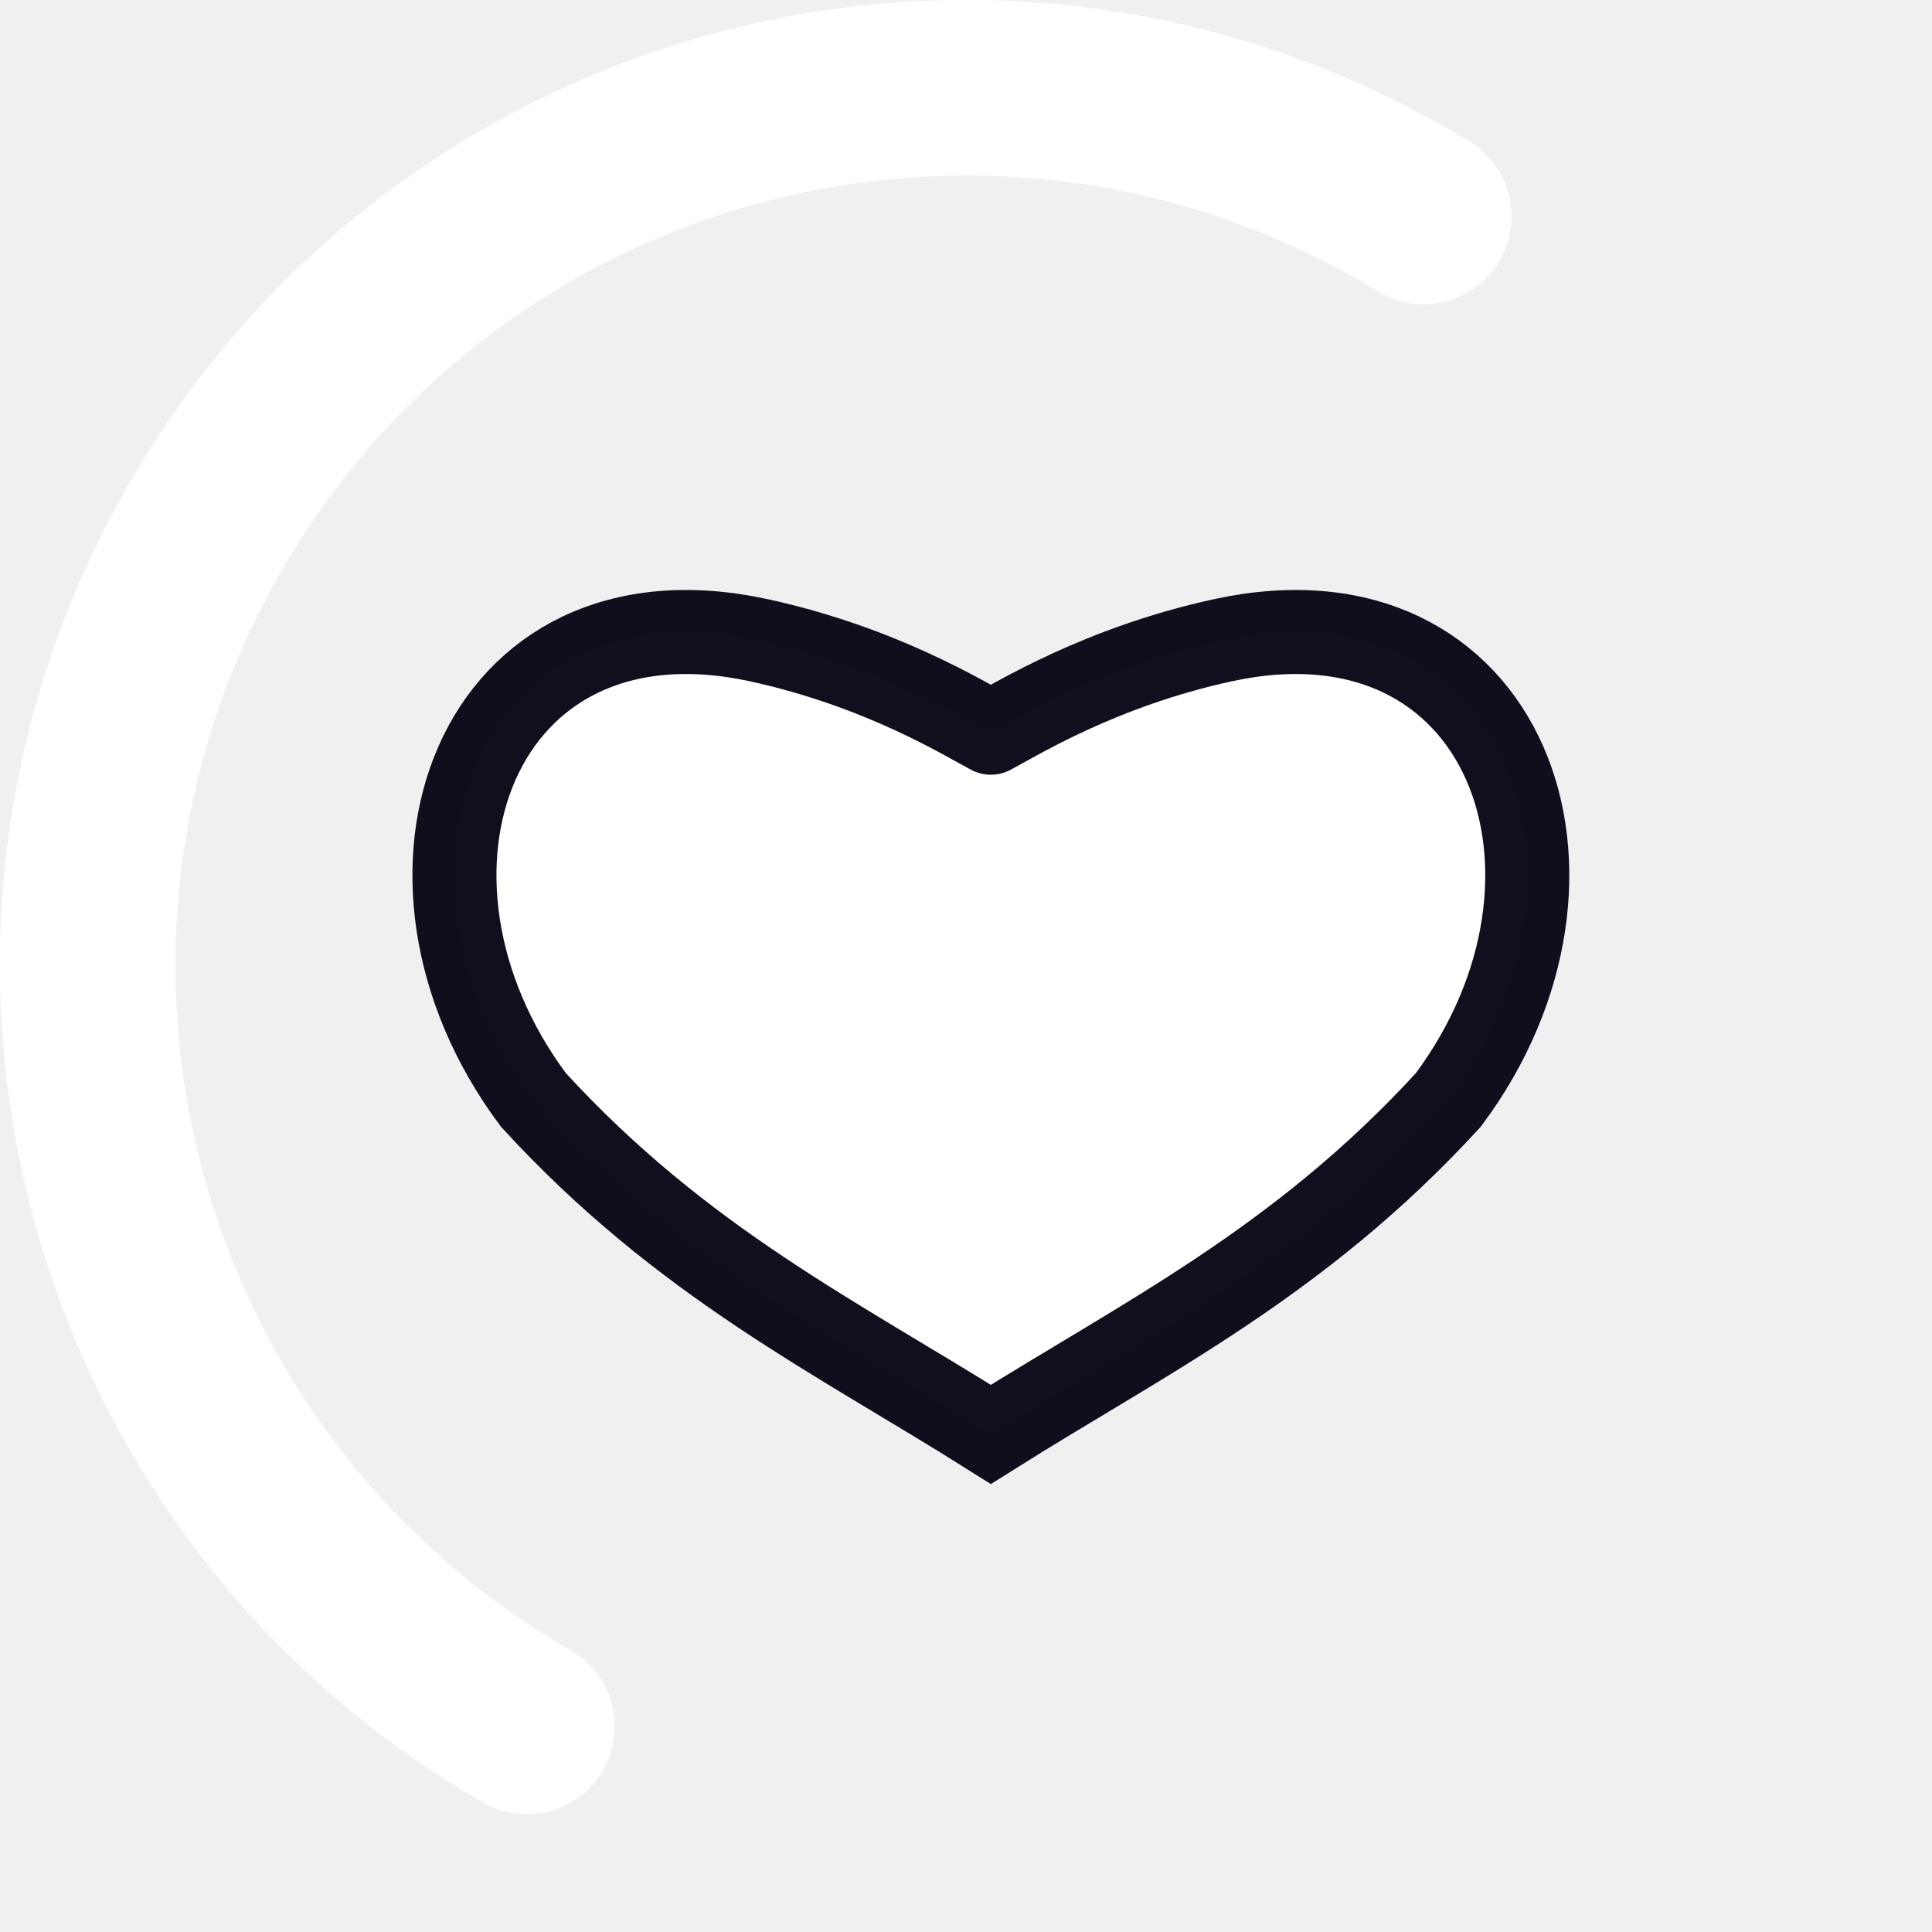
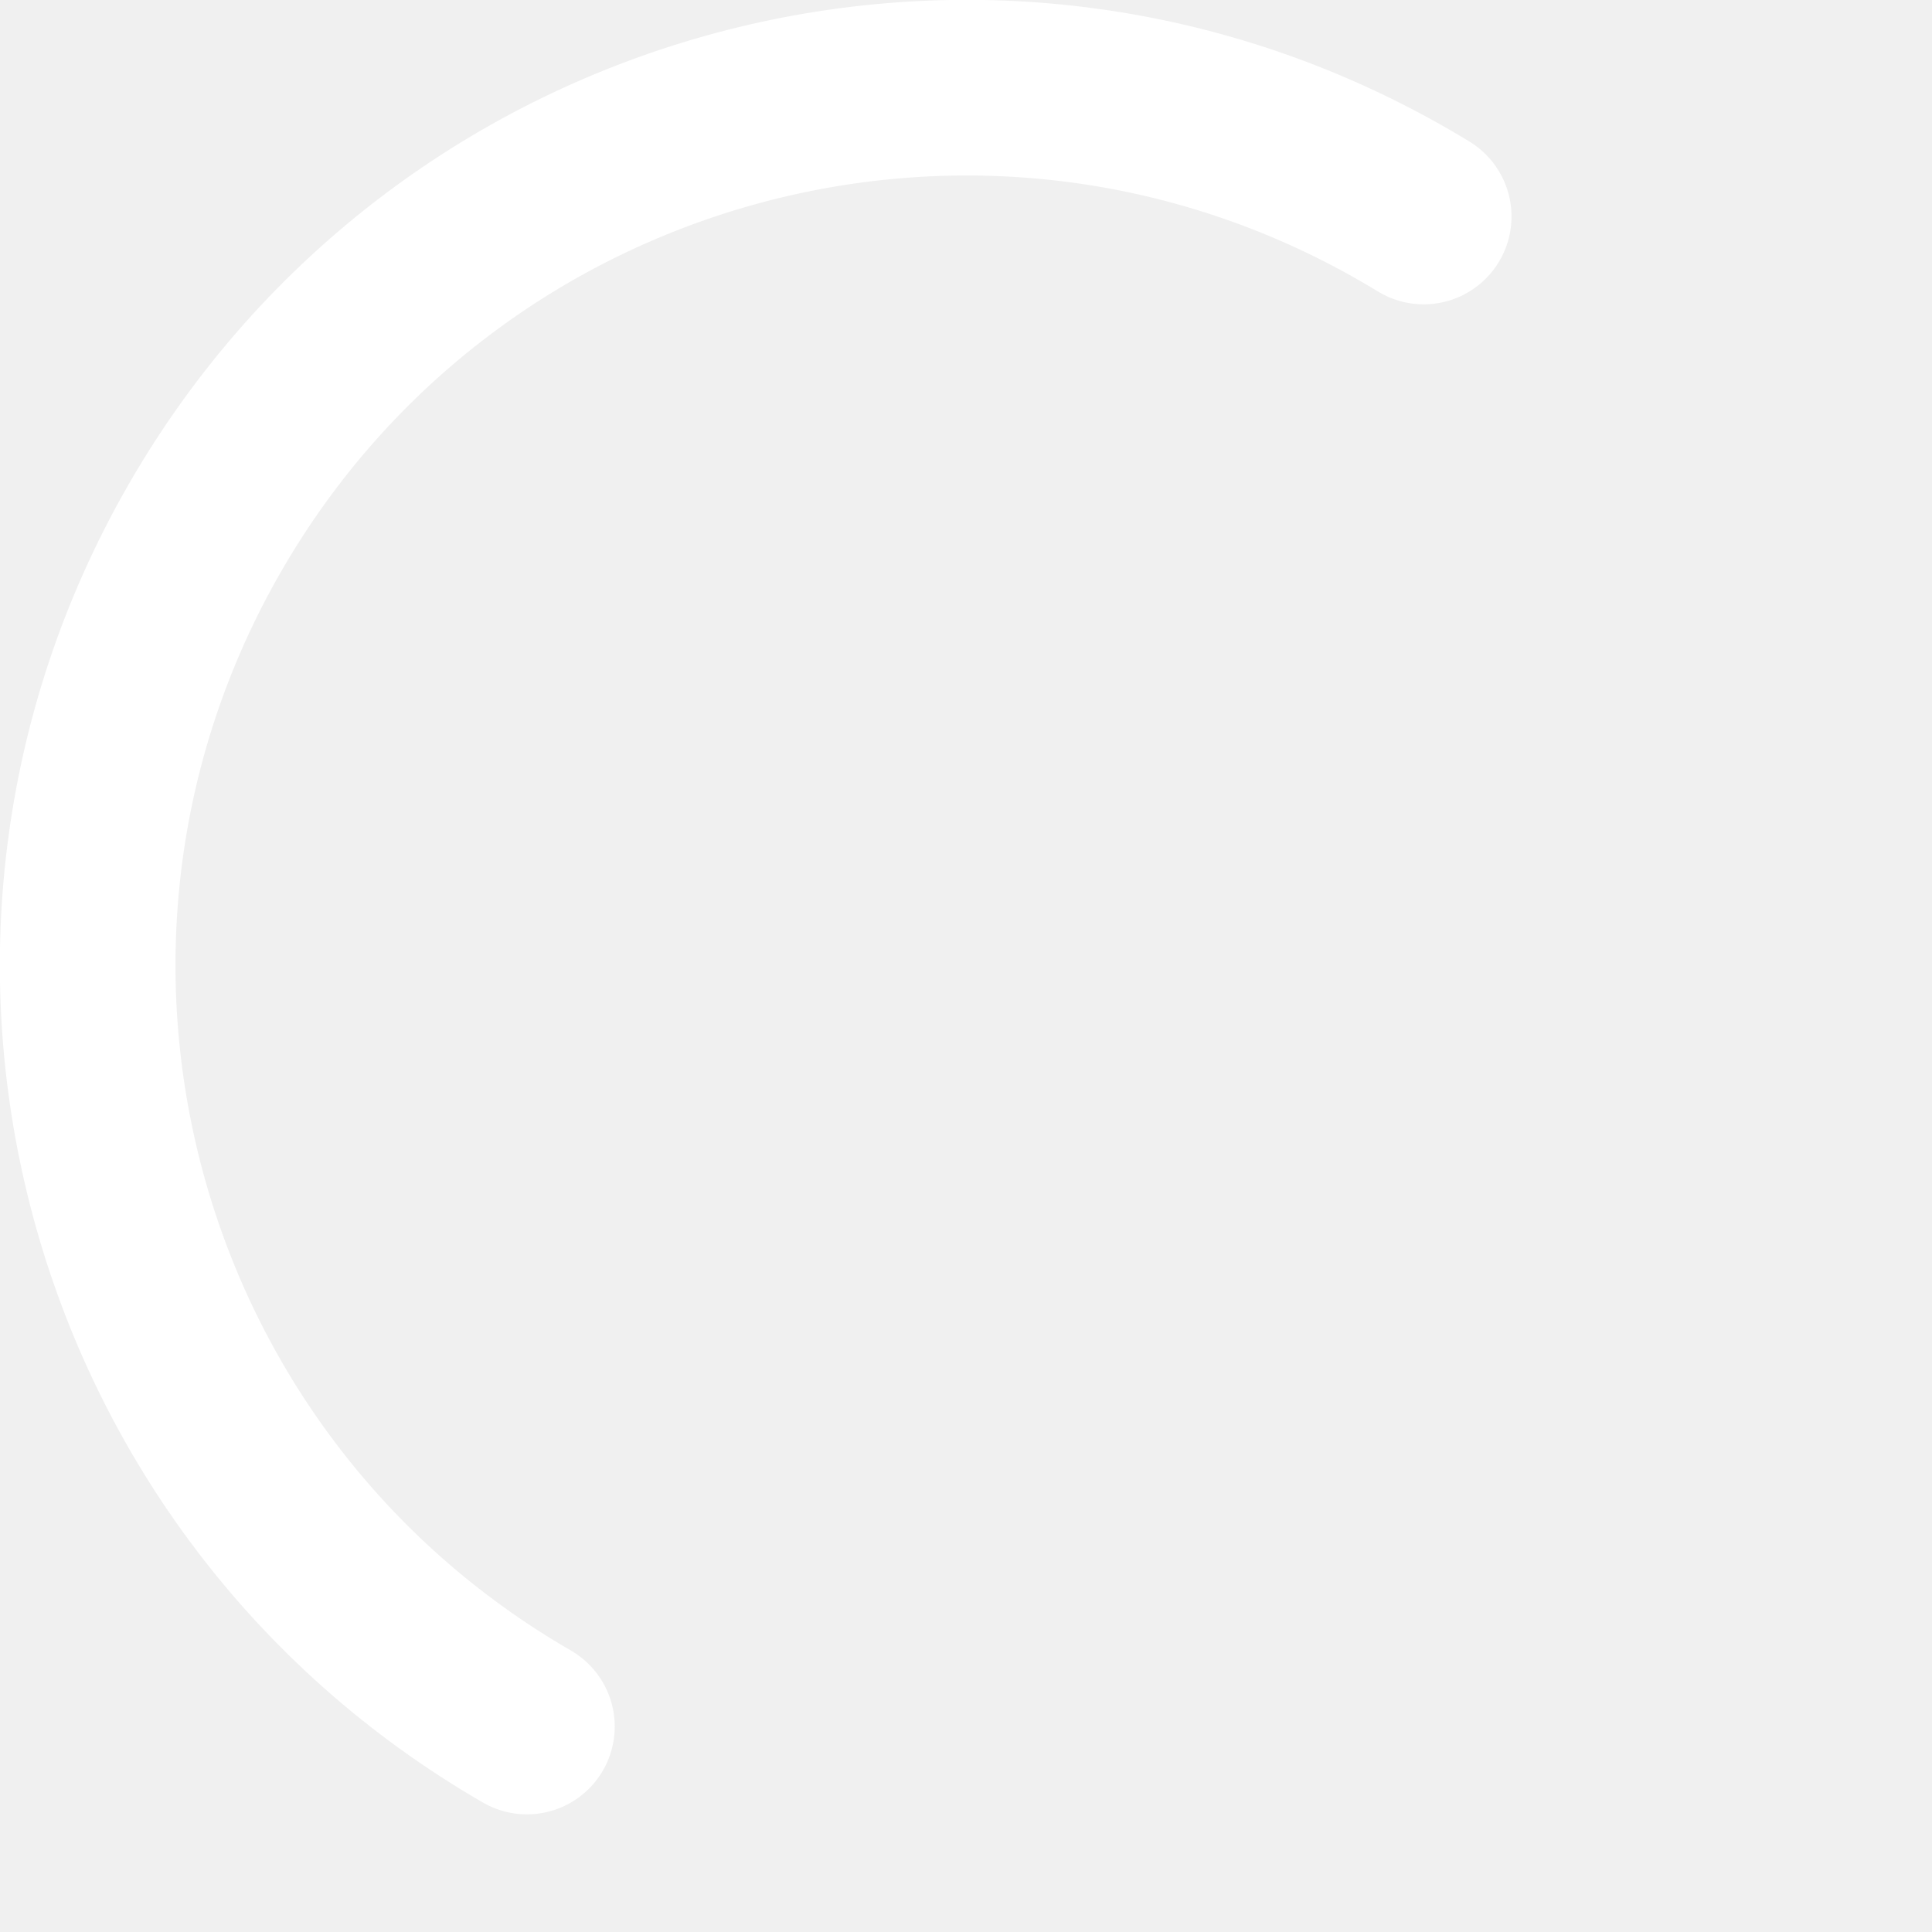
- <svg xmlns="http://www.w3.org/2000/svg" version="1.1" width="16px" height="16px" fill="#FFFFFF" viewBox="0 0 66 66" id="svg21">
-   <defs id="defs25" />
-   <circle class="path" r="30" fill="none" cx="33" cy="33" stroke="white" stroke-width="6" stroke-linecap="round" stroke-dasharray="187" stroke-dashoffset="92" transform="rotate(120 33 33)" id="circle19" />
-   <path id="path1445-6" d="m 33.849,25.03 c 0.852,-0.446 3.728,-2.247 7.929,-3.159 9.686,-2.103 13.409,8.049 7.698,15.705 -5.103,5.57 -10.399,8.129 -15.627,11.425 C 28.621,45.704 23.325,43.145 18.222,37.575 12.511,29.92 16.234,19.768 25.92,21.871 c 4.201,0.912 7.076,2.714 7.929,3.159" style="fill-opacity:1;stroke:#00000f;stroke-width:2.871;stroke-linecap:round;stroke-linejoin:miter;stroke-miterlimit:4.7;stroke-dasharray:none;stroke-opacity:0.941" />
+ <svg xmlns="http://www.w3.org/2000/svg" version="1.1" width="16px" height="16px" fill="#FFFFFF" viewBox="0 0 66 66">
+   <circle class="path" r="30" fill="none" cx="33" cy="33" stroke="white" stroke-width="6" stroke-linecap="round" stroke-dasharray="187" stroke-dashoffset="92" transform="rotate(120 33 33)" />
</svg>
